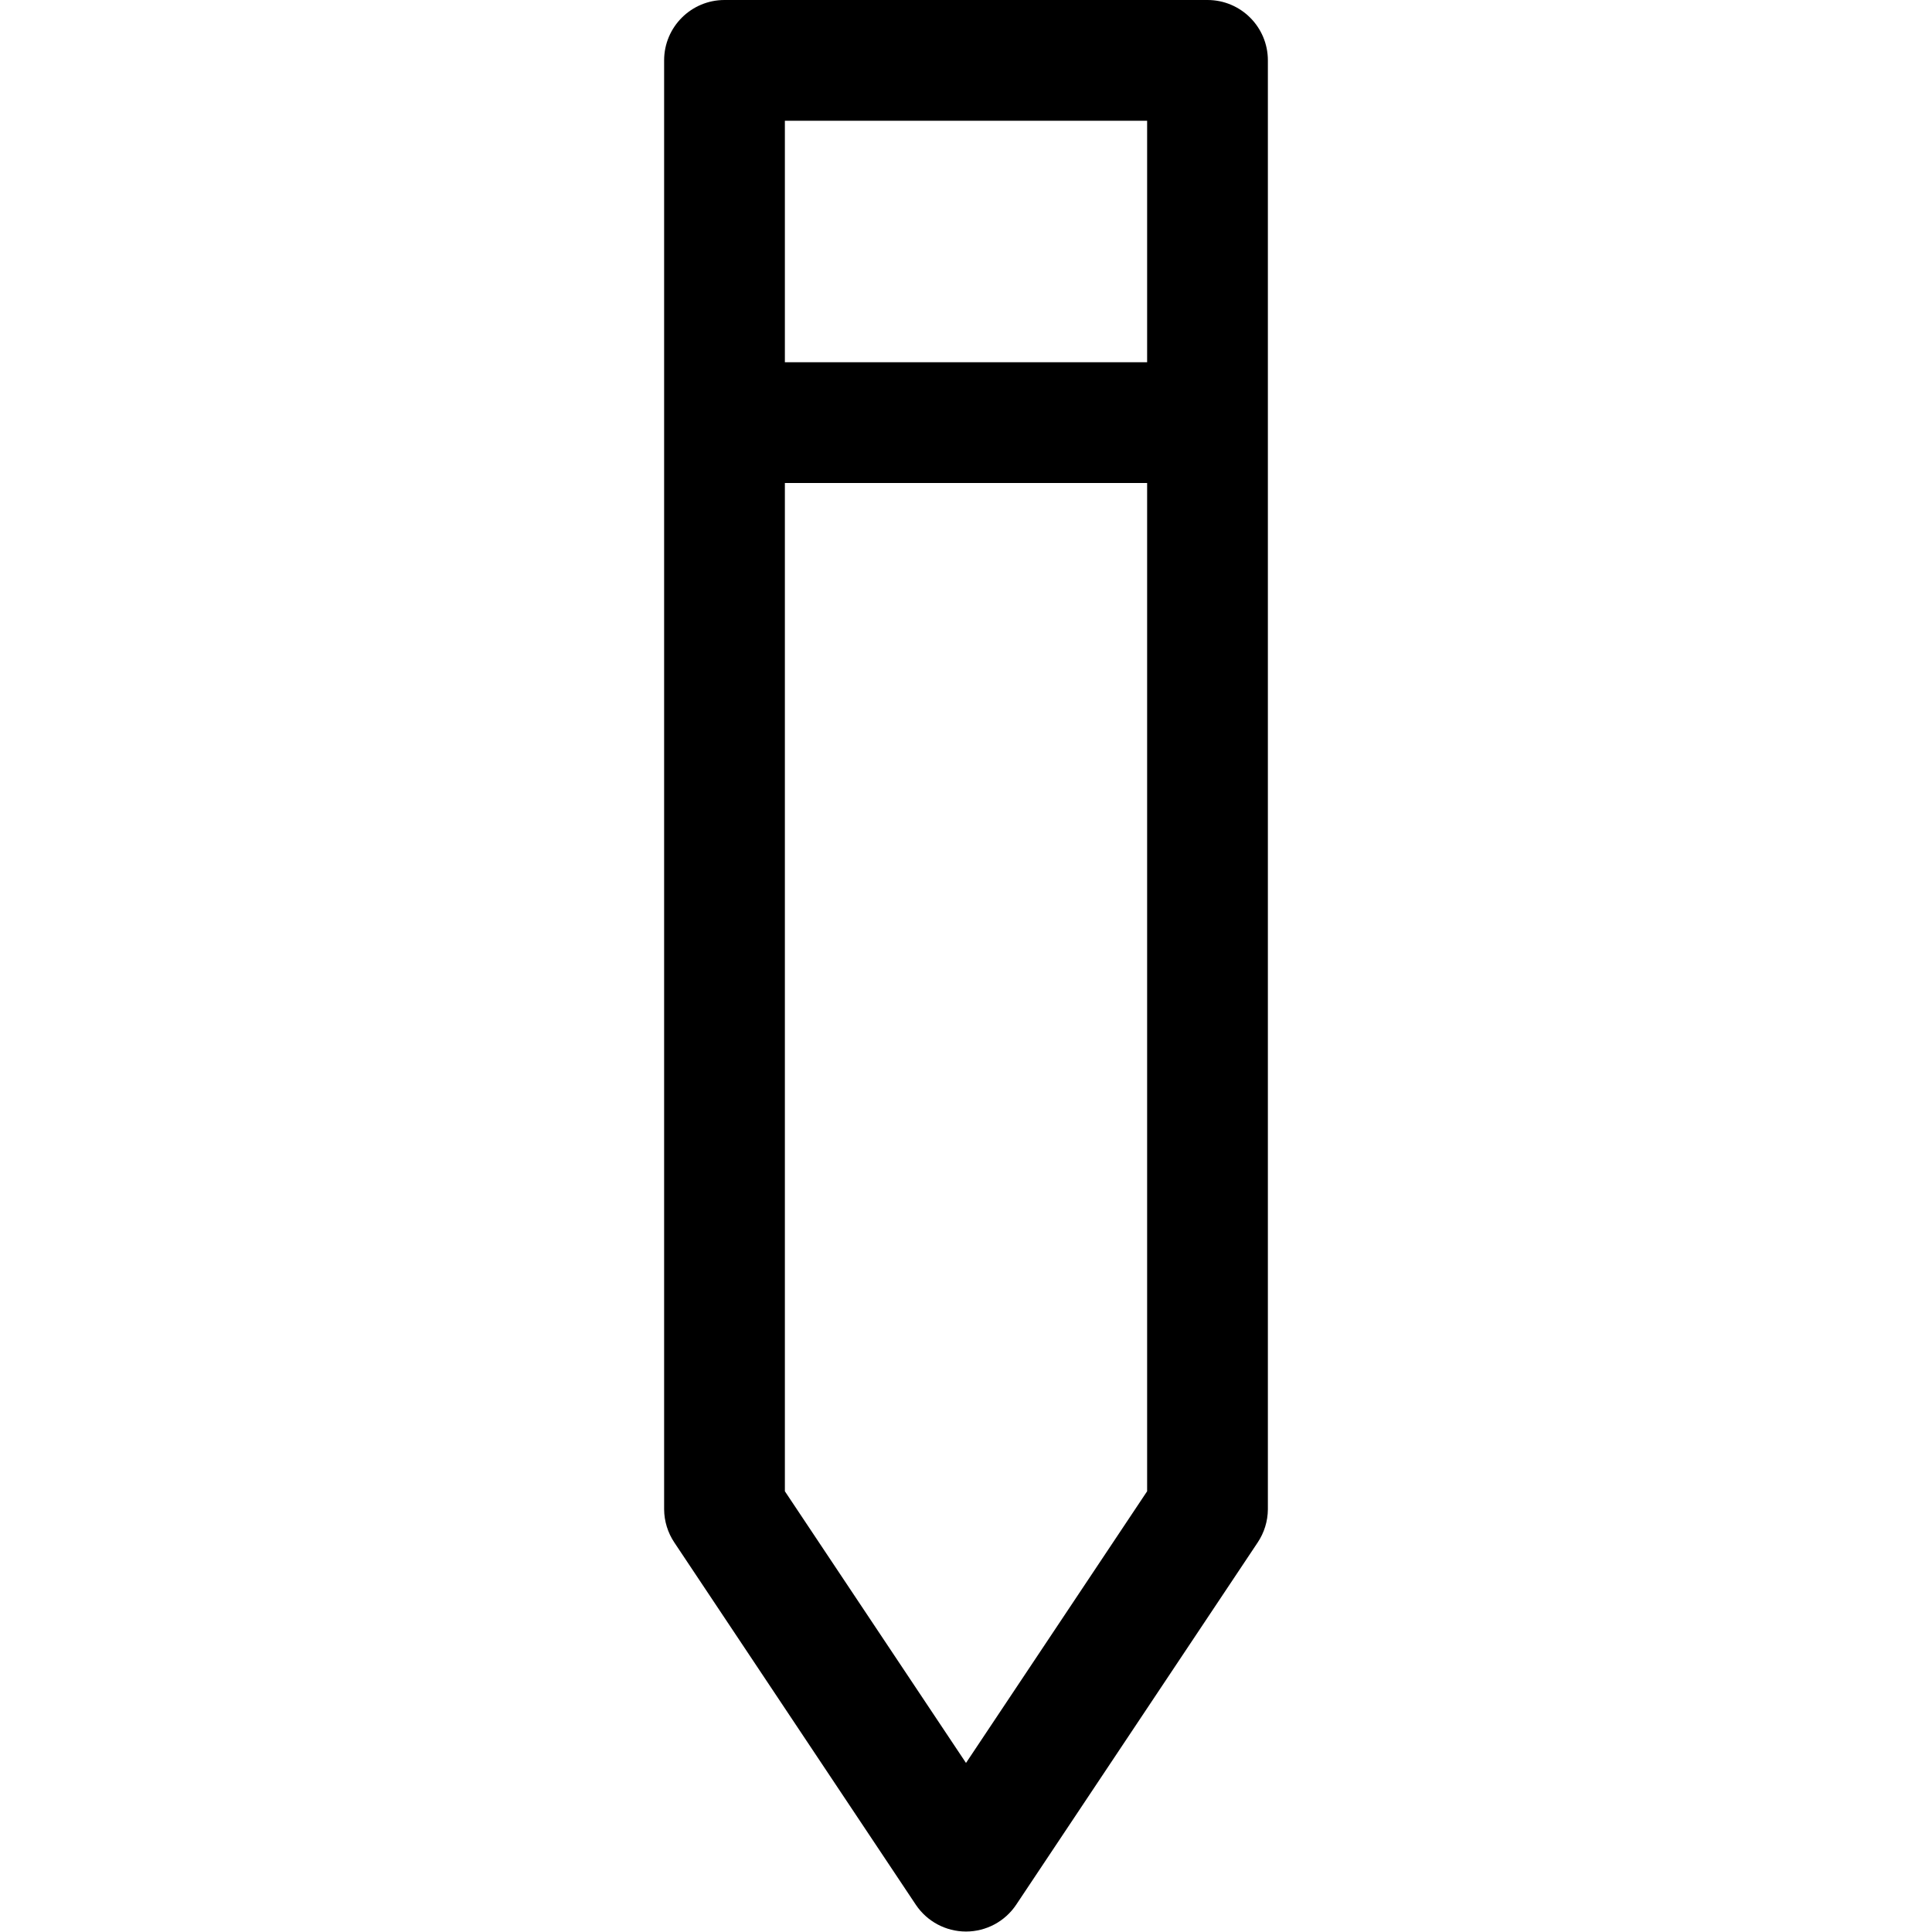
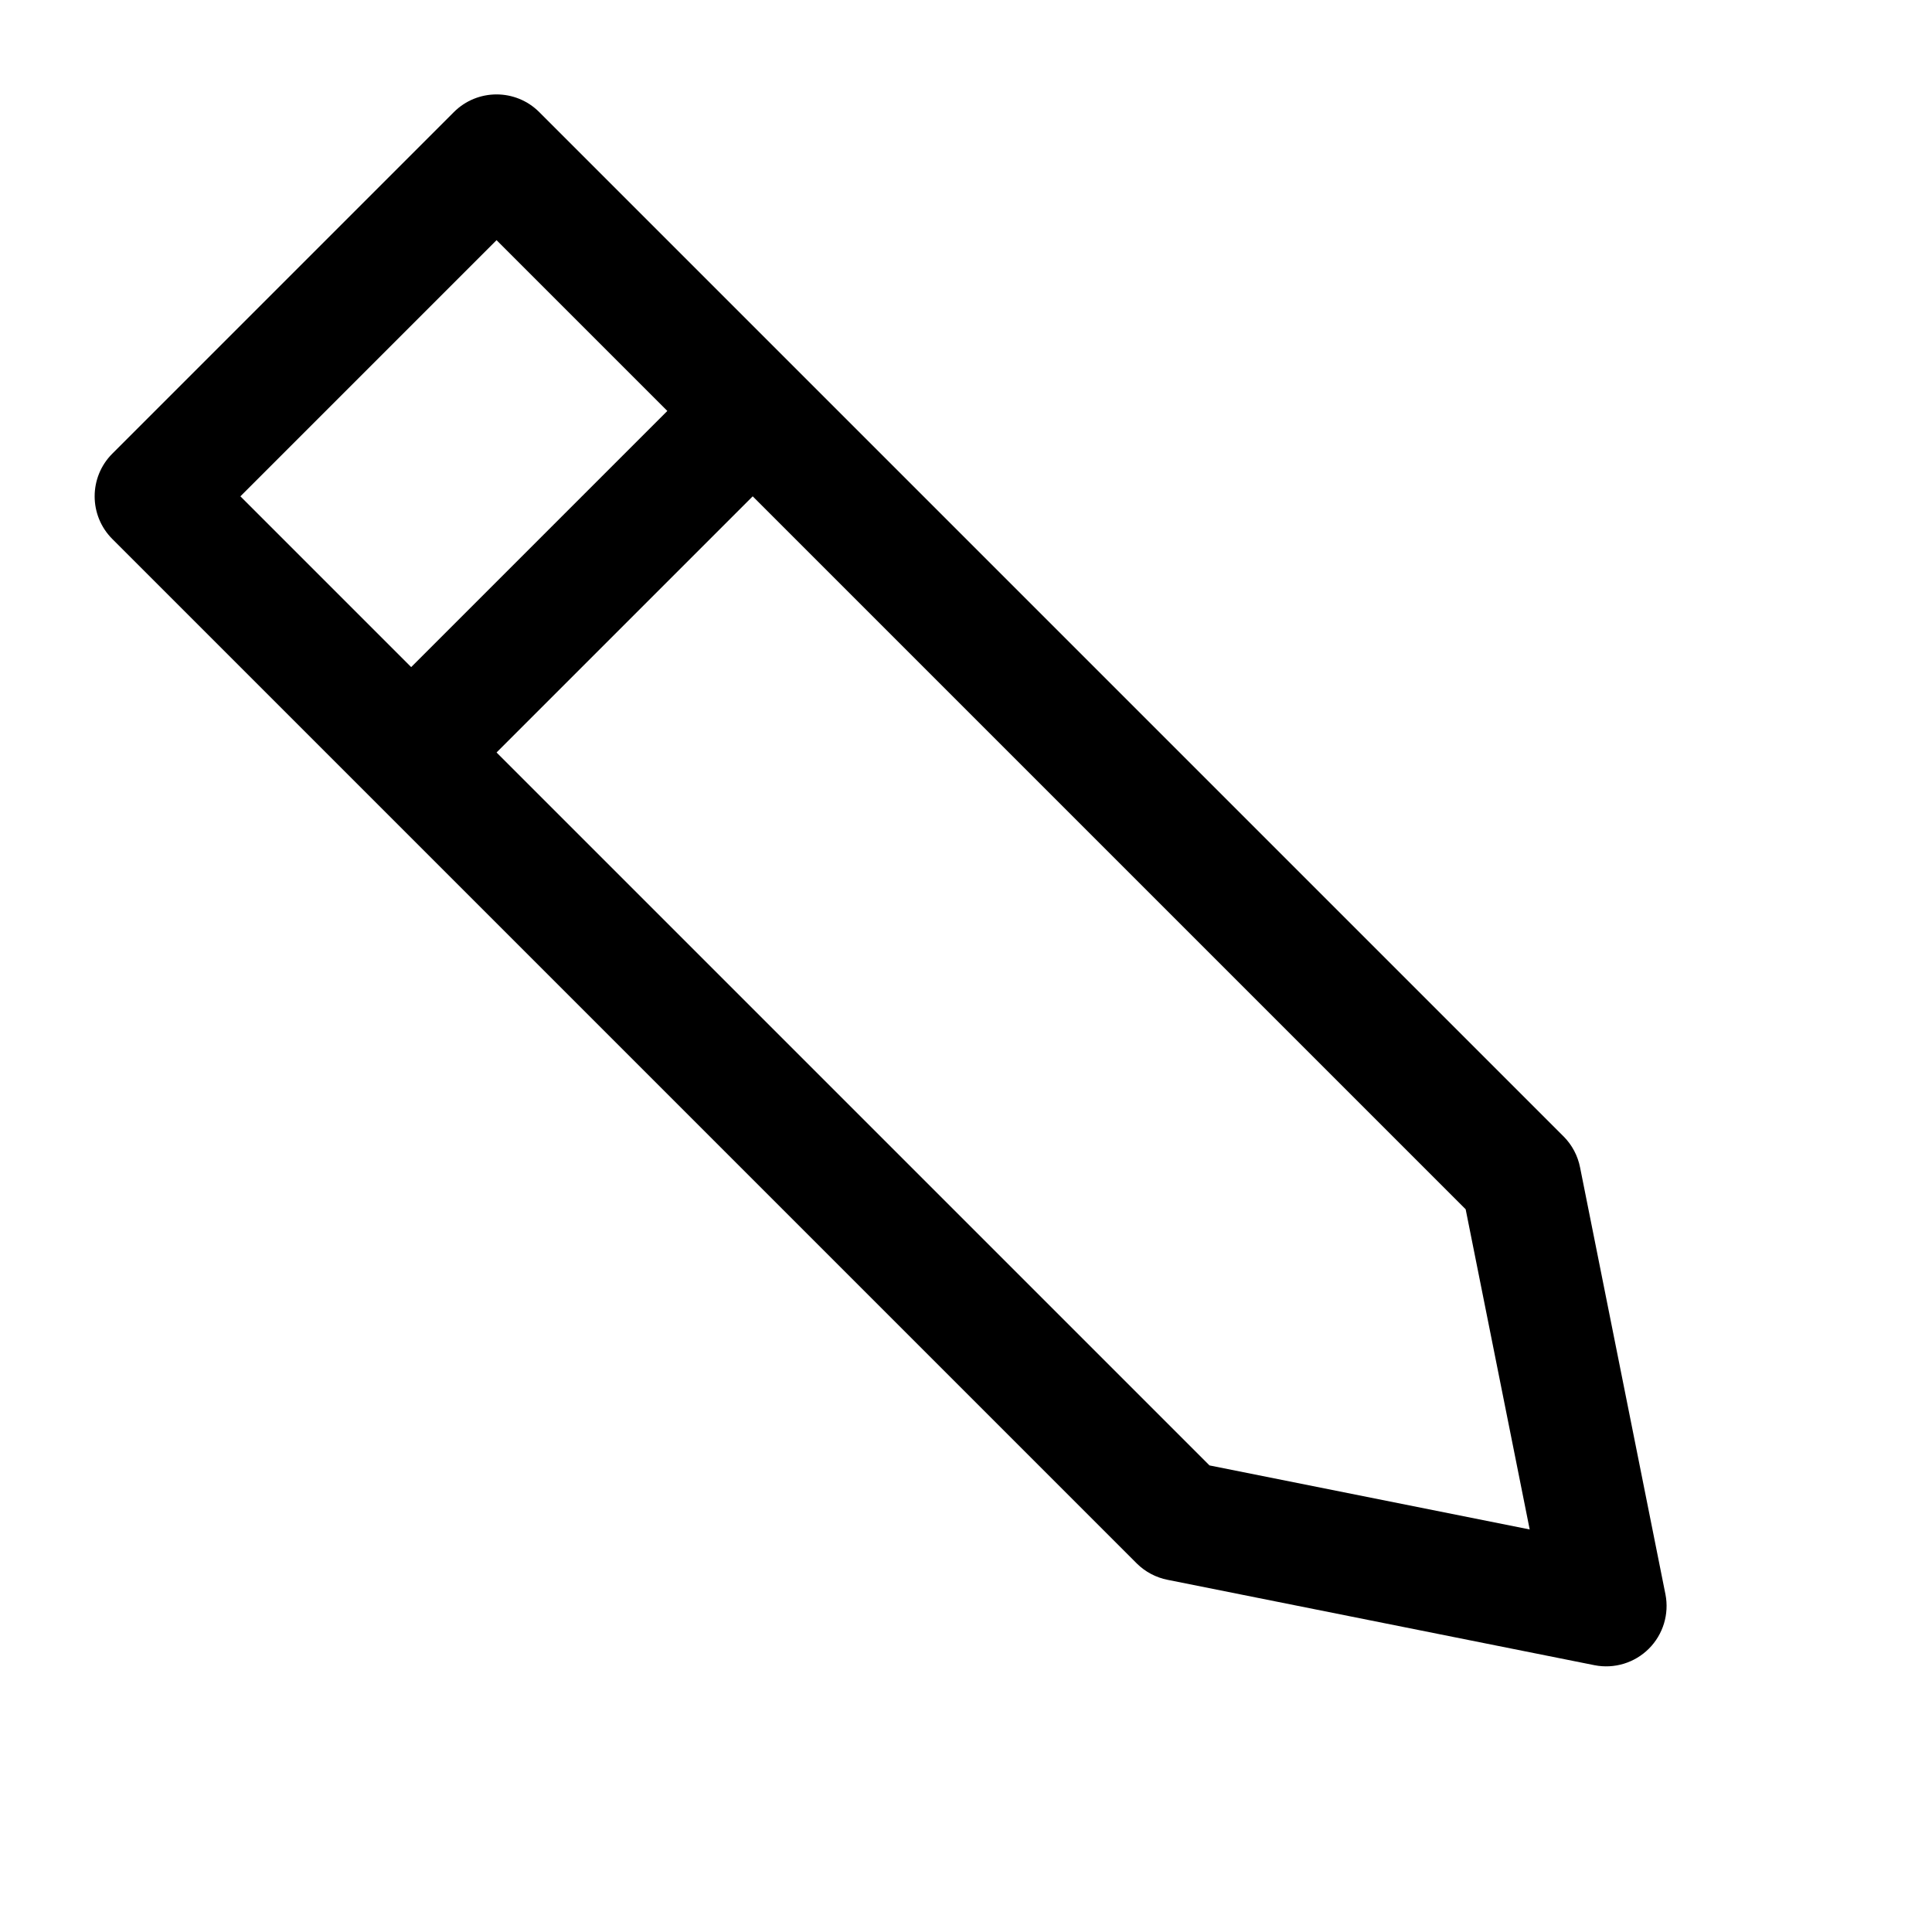
- <svg xmlns="http://www.w3.org/2000/svg" viewBox="0 0 32 32">
-   <g id="_261-Pencil" data-name="261-Pencil">
-     <path d="M20,0H12a1,1,0,0,0-1,1V25a1,1,0,0,0,.17.55l4,6a1,1,0,0,0,1.66,0l4-6A1,1,0,0,0,21,25V1A1,1,0,0,0,20,0ZM19,2V6H13V2ZM16,29.2l-3-4.5V8h6V24.7Z" />
+ <svg xmlns="http://www.w3.org/2000/svg" viewBox="0 0 32 32" version="1.1" id="svg1">
+   <defs id="defs1" />
+   <g id="_261-Pencil" data-name="261-Pencil" transform="rotate(-45,16,15.99612)">
+     <path d="m 20,0 h -8 a 1,1 0 0 0 -1,1 v 24 a 1,1 0 0 0 0.17,0.55 l 4,6 a 1,1 0 0 0 1.66,0 l 4,-6 A 1,1 0 0 0 21,25 V 1 A 1,1 0 0 0 20,0 Z M 19,2 V 6 H 13 V 2 Z M 16,29.2 13,24.7 V 8 h 6 v 16.7 z" id="path1" />
  </g>
</svg>
